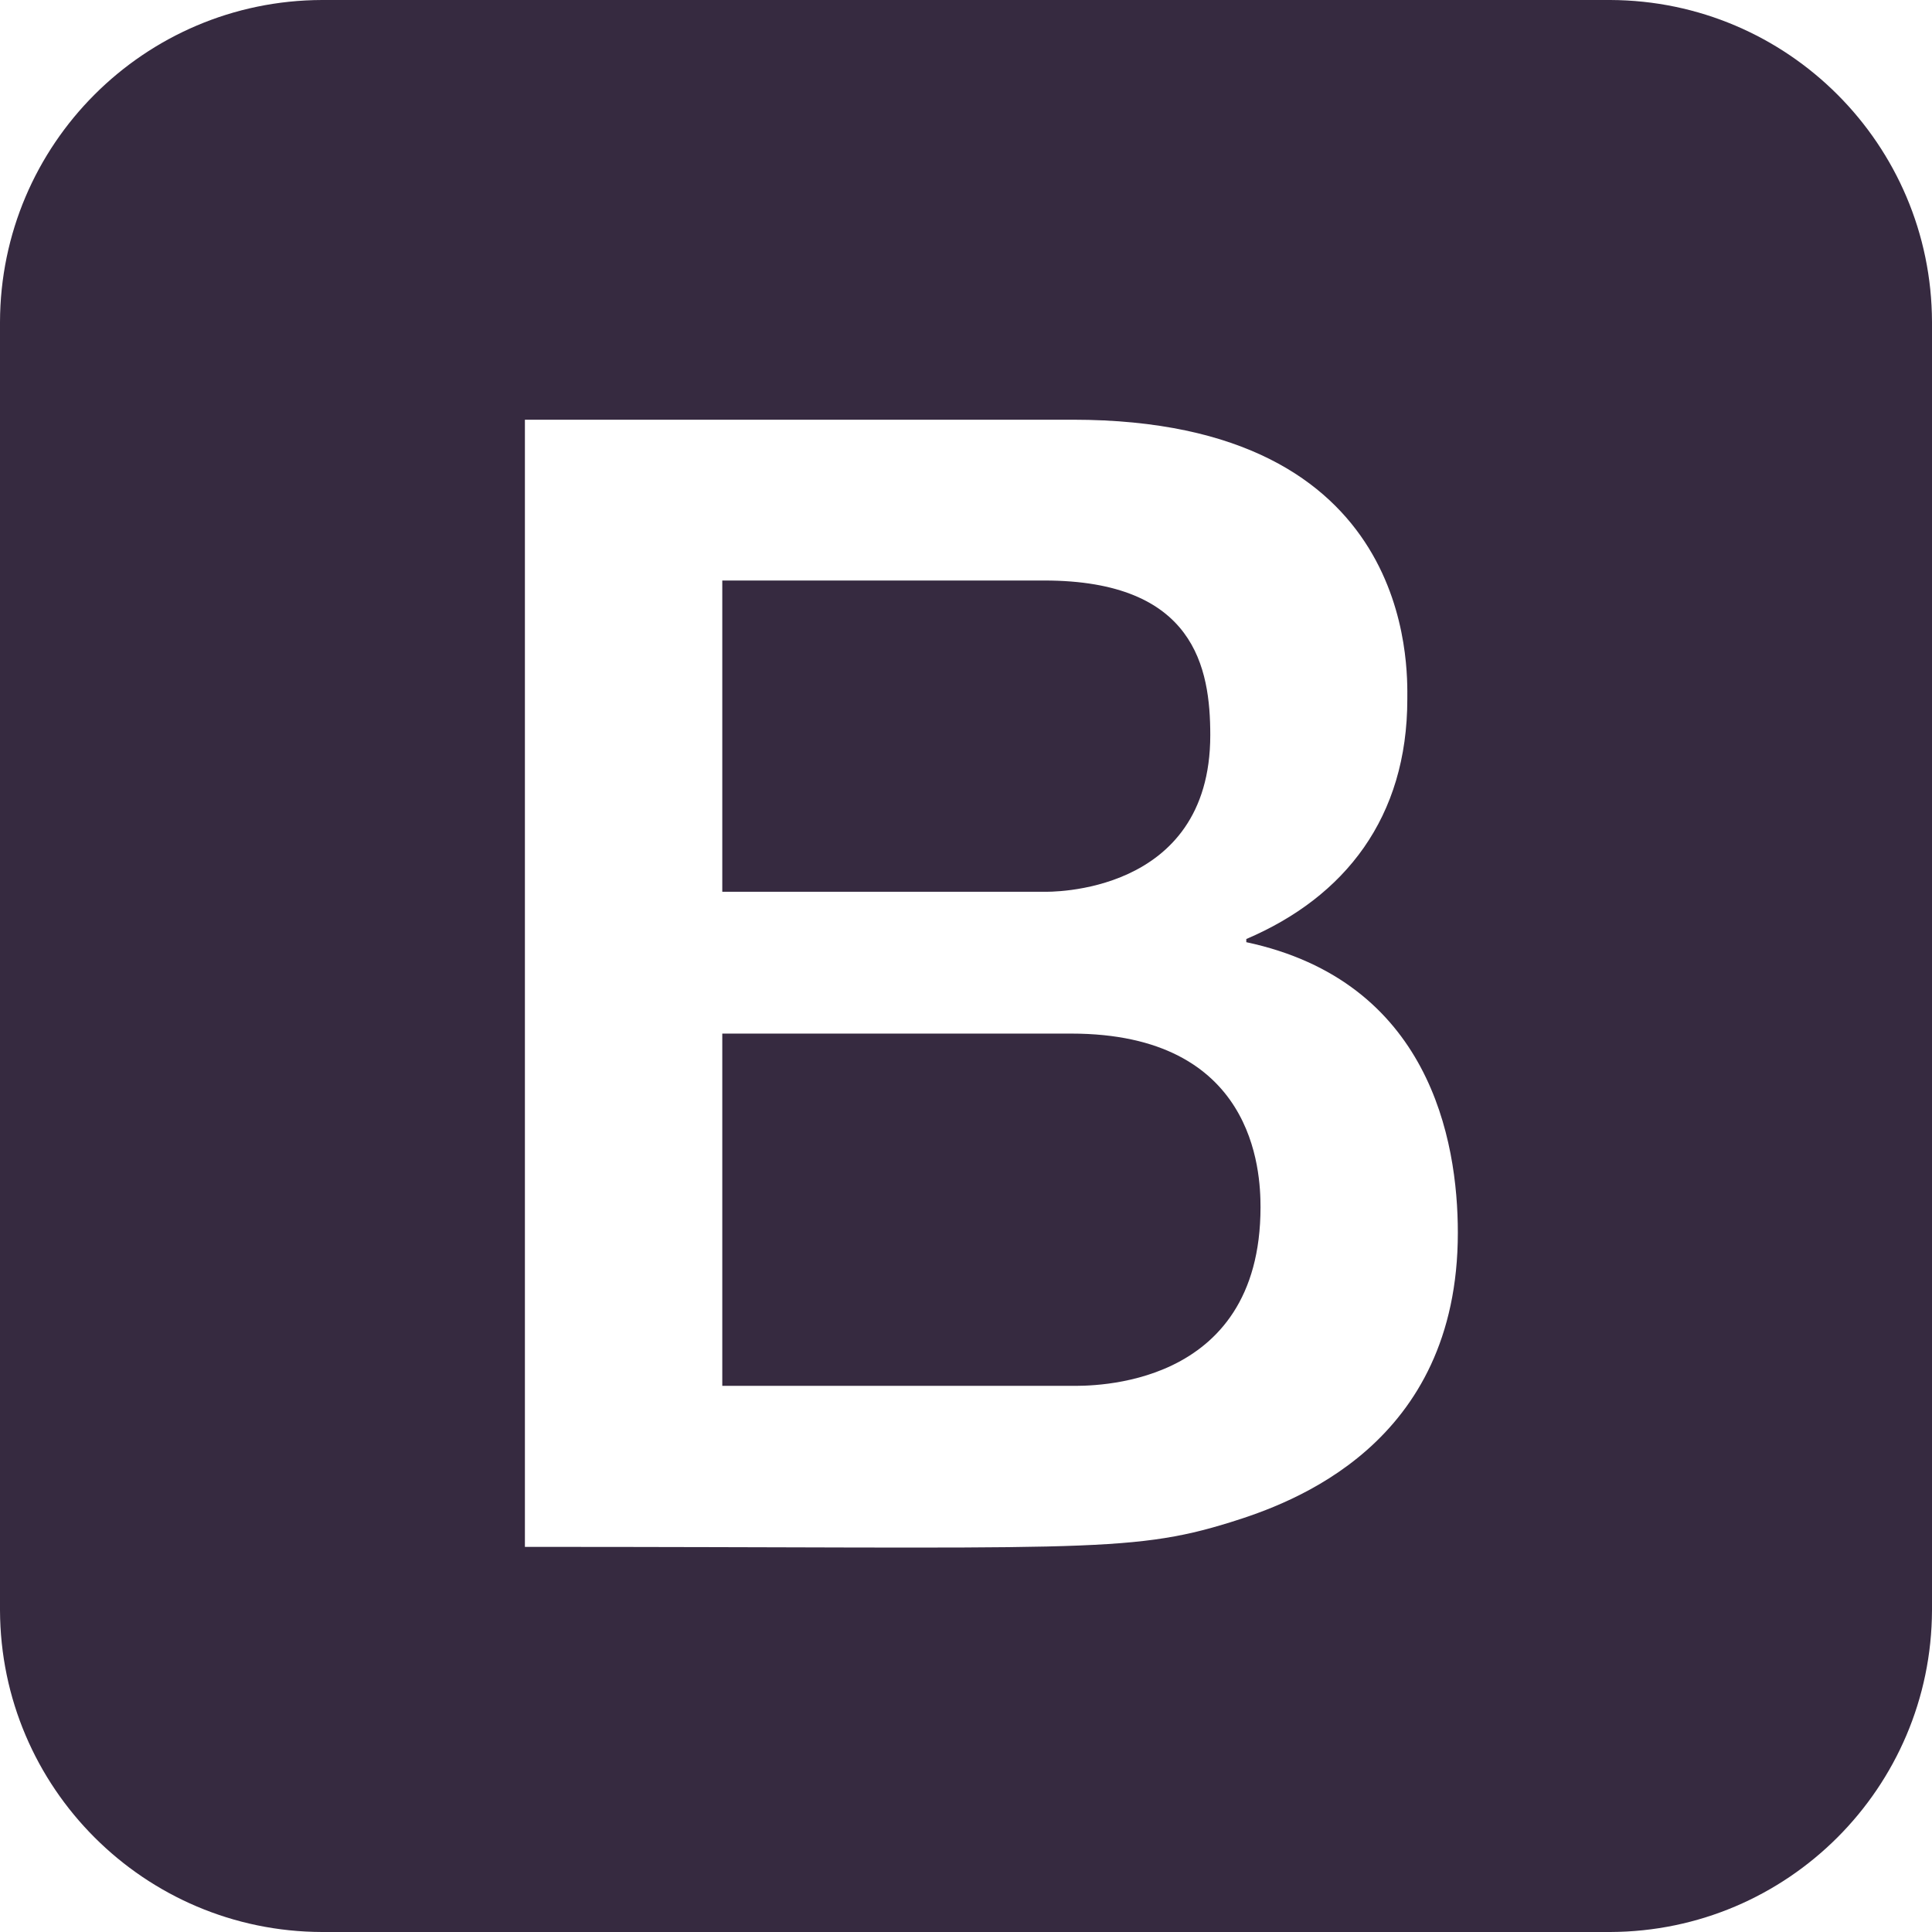
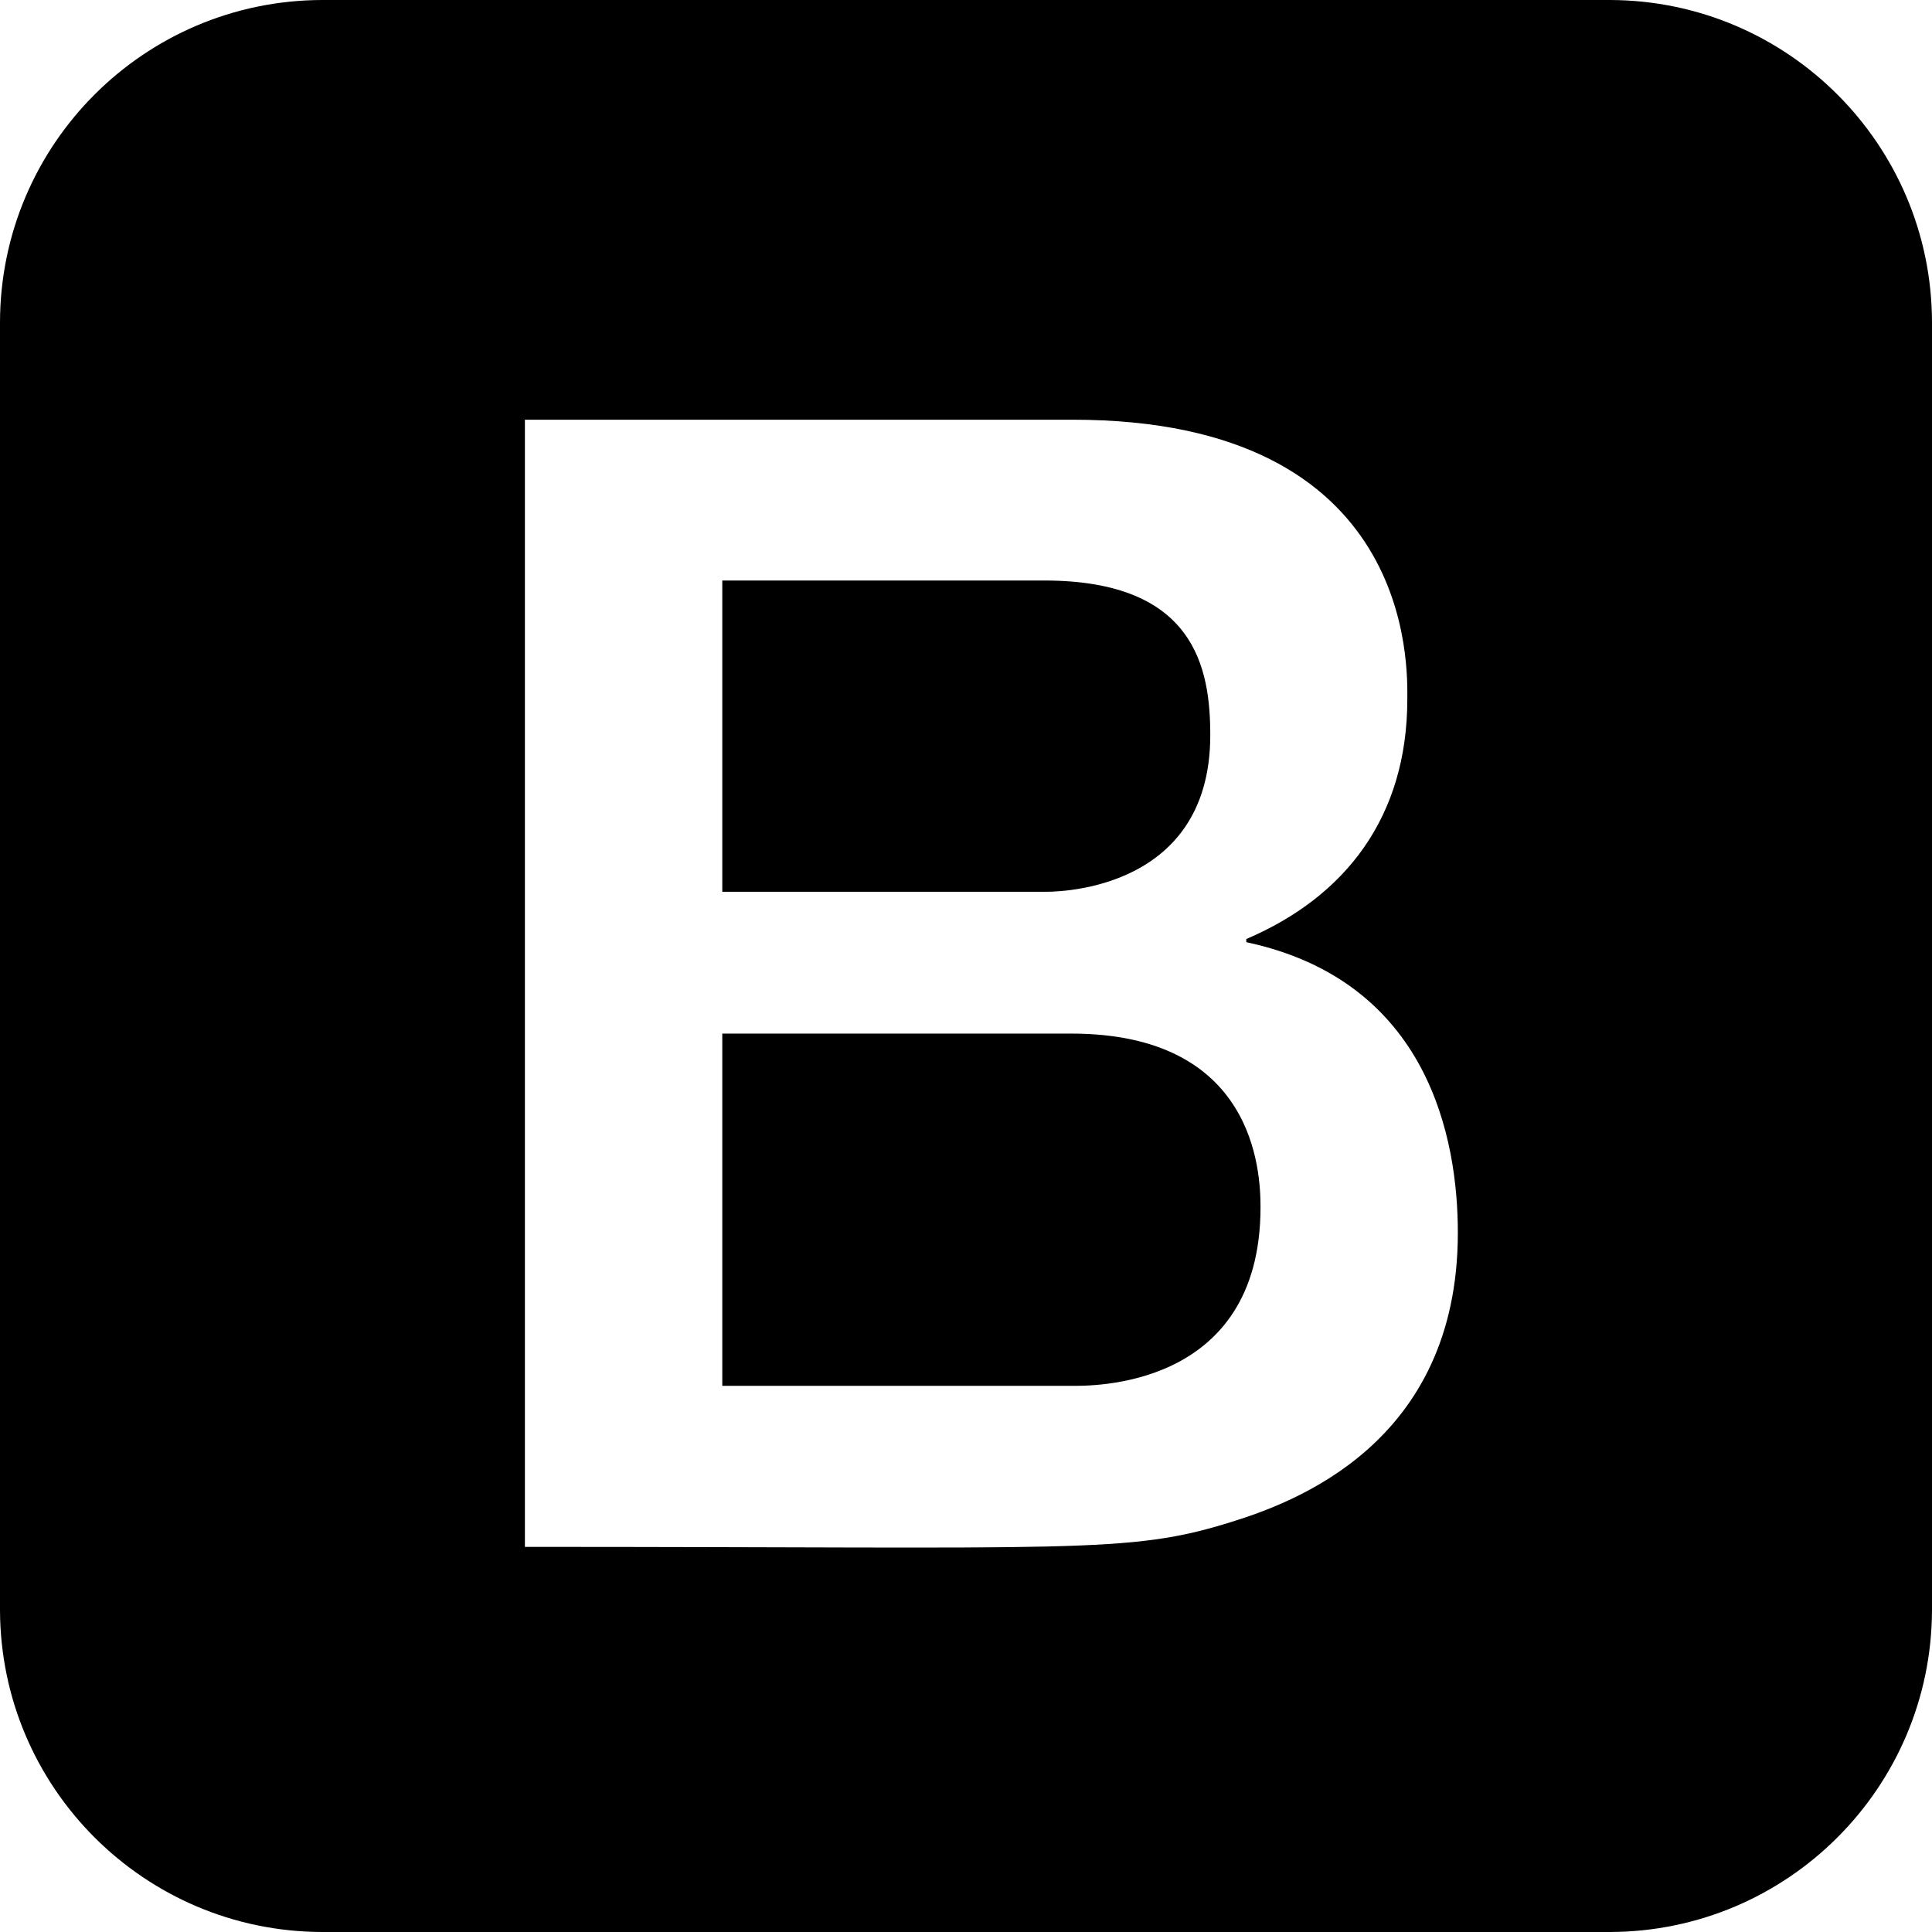
- <svg xmlns="http://www.w3.org/2000/svg" viewBox="0 0 349.15 349.15">
-   <defs>
-     <style>.cls-1{fill:#362a40;}</style>
-   </defs>
-   <g id="Layer_2" data-name="Layer 2">
-     <g id="Layer_19" data-name="Layer 19">
-       <path class="cls-1" d="M227.8,218.16c0,33.06-31,32.29-34.22,32.29H130.53V186.79h63.05C226.74,186.79,227.8,211.65,227.8,218.16Zm-39.08-57c.52,0,30,.78,30-28.3,0-12.09-2.74-27.95-30-27.95H130.53v56.25Zm160.43-103V291A58.35,58.35,0,0,1,291,349.15H58.19A58.35,58.35,0,0,1,0,291V58.19A58.35,58.35,0,0,1,58.19,0H291A58.35,58.35,0,0,1,349.15,58.19Zm-85.69,164.6c0-16.81-5.18-45.43-38.23-52.49v-.57c17.86-7.62,29.1-22,29.1-43.37,0-5.45,1.56-50.48-60.47-50.48h-99V279.55c99.93,0,109,1.31,127.5-4.45C233.46,271.65,263.46,261.08,263.46,222.79Z" />
-     </g>
+ <svg xmlns="http://www.w3.org/2000/svg" viewBox="0 0 349.15 349.15" class="logo">
+   <g>
+     <path class="cls-1" d="M227.8,218.16c0,33.06-31,32.29-34.22,32.29H130.53V186.79h63.05C226.74,186.79,227.8,211.65,227.8,218.16Zm-39.08-57c.52,0,30,.78,30-28.3,0-12.09-2.74-27.95-30-27.95H130.53v56.25Zm160.43-103V291A58.35,58.35,0,0,1,291,349.15H58.19A58.35,58.35,0,0,1,0,291V58.19A58.35,58.35,0,0,1,58.19,0H291A58.35,58.35,0,0,1,349.15,58.19Zm-85.69,164.6c0-16.81-5.18-45.43-38.23-52.49v-.57c17.86-7.62,29.1-22,29.1-43.37,0-5.45,1.56-50.48-60.47-50.48h-99V279.55c99.93,0,109,1.31,127.5-4.45C233.46,271.65,263.46,261.08,263.46,222.79Z" />
  </g>
</svg>
